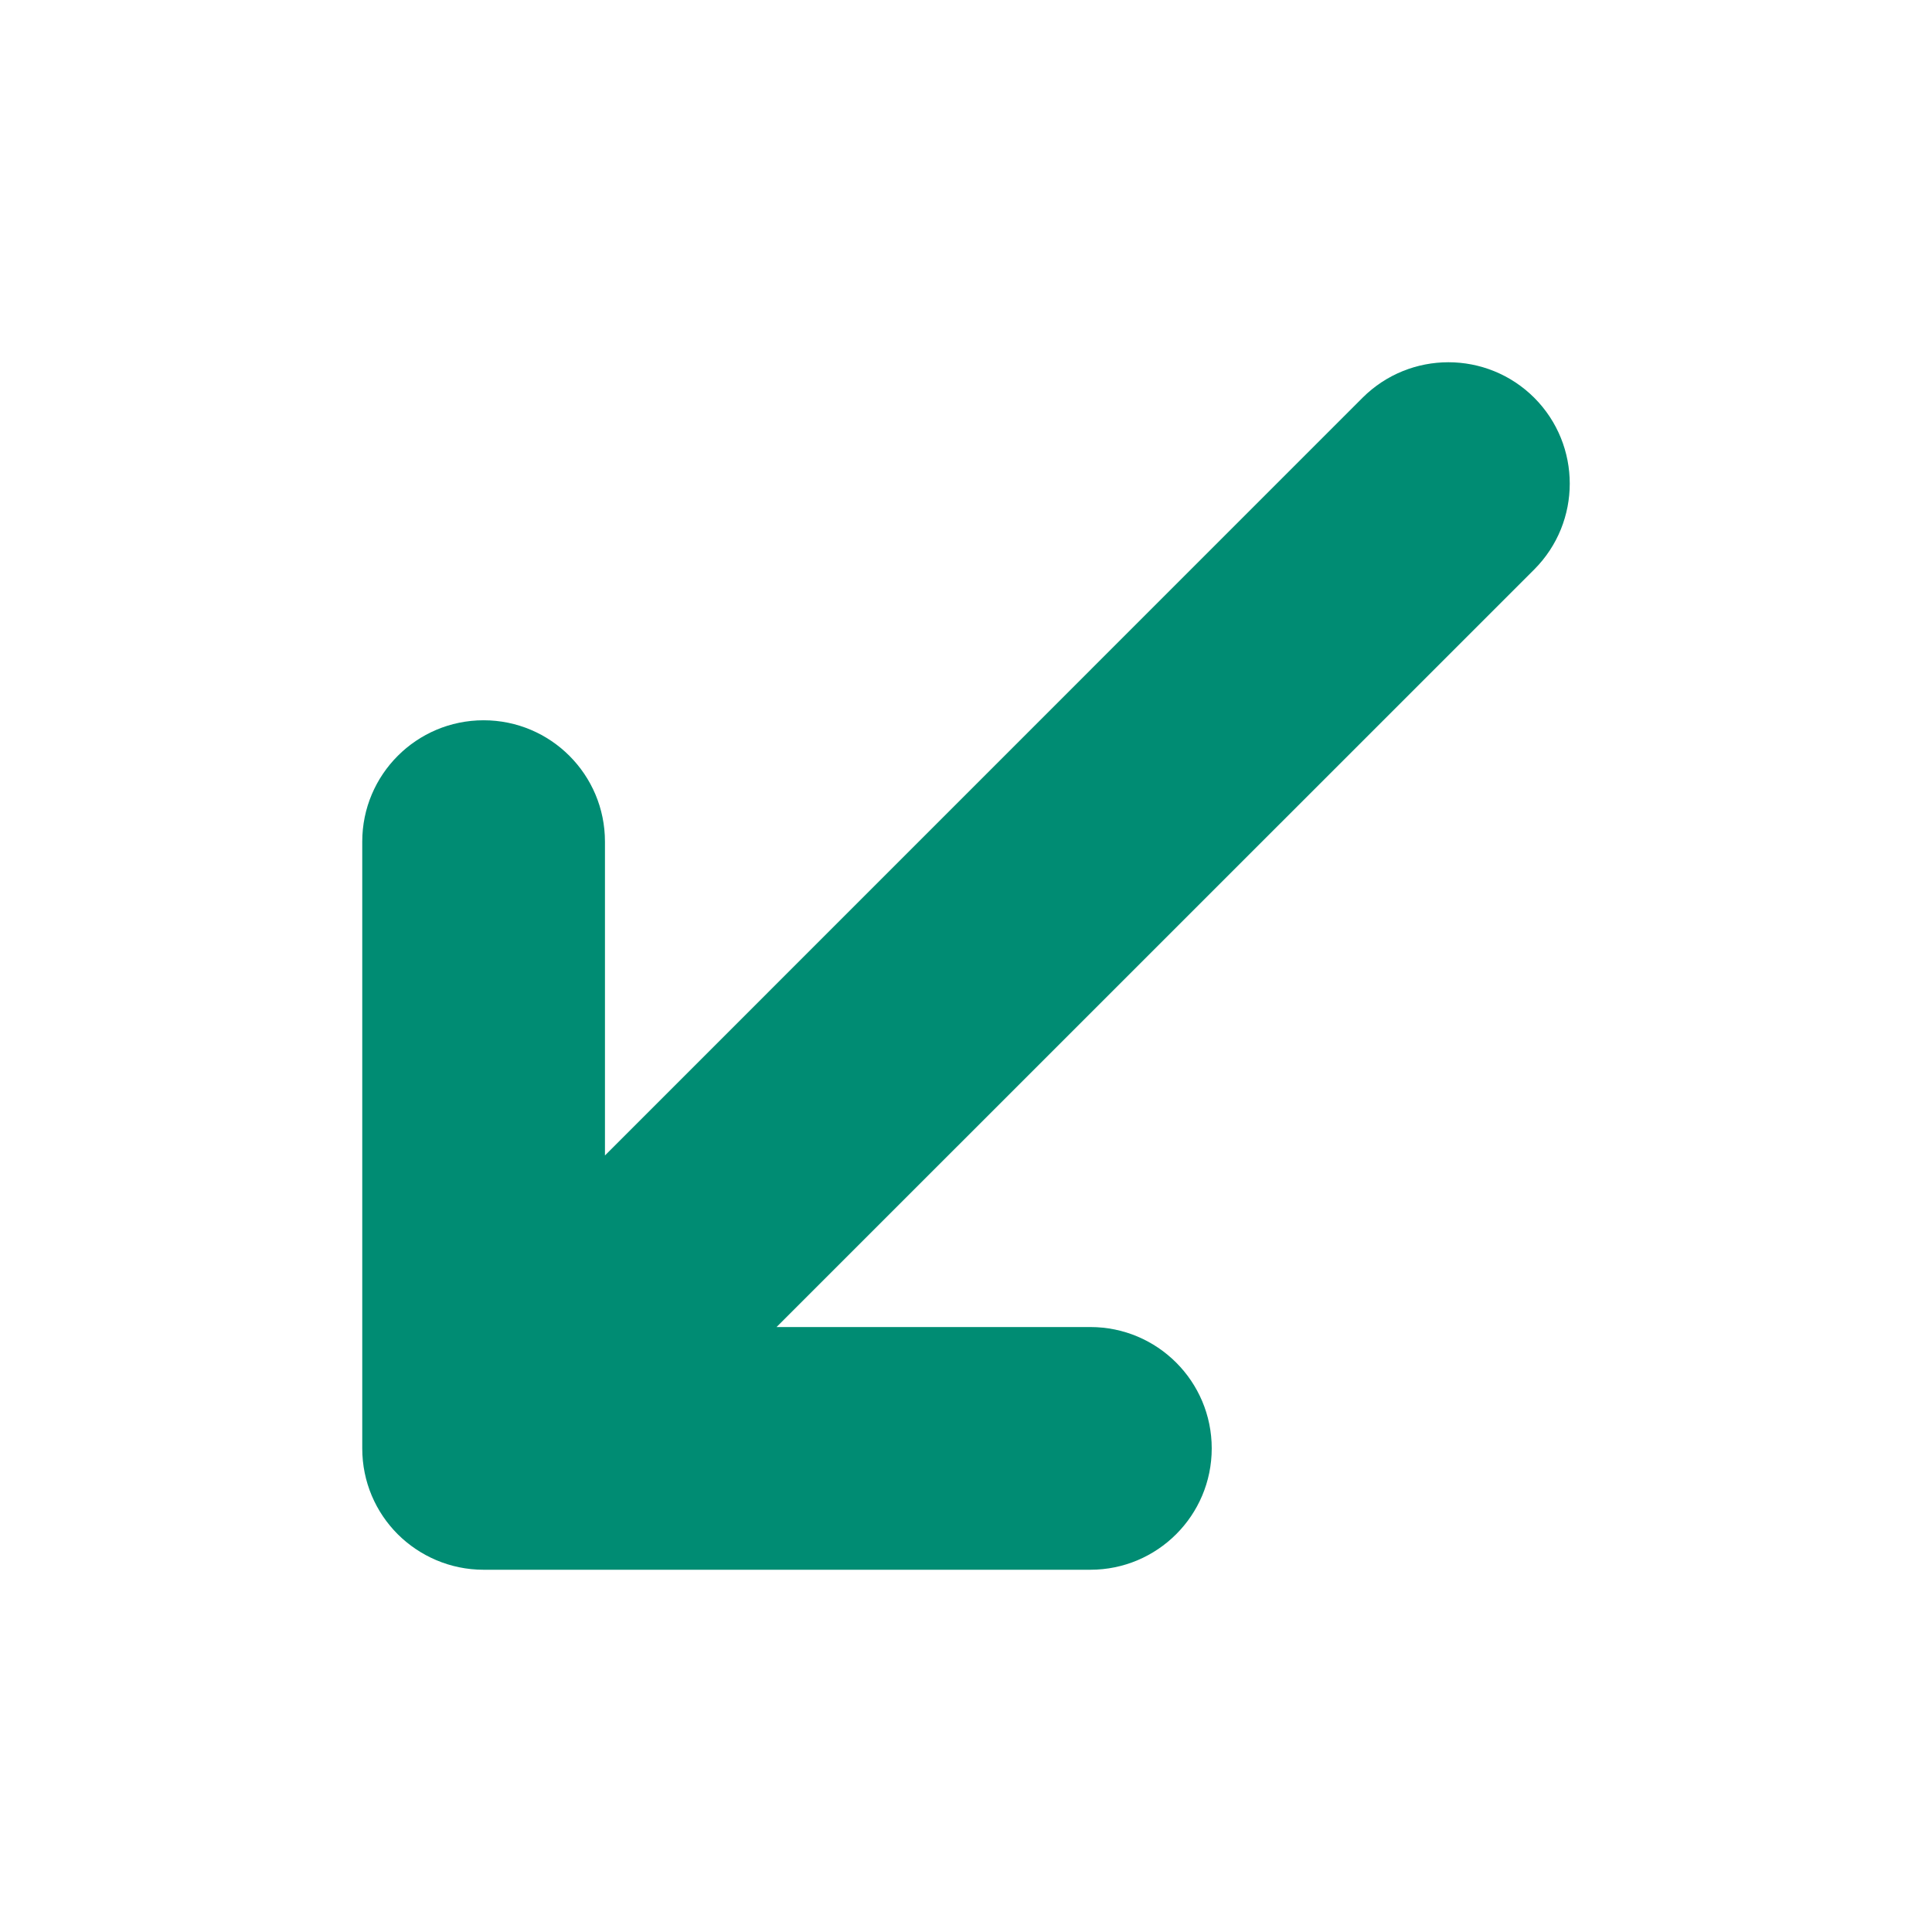
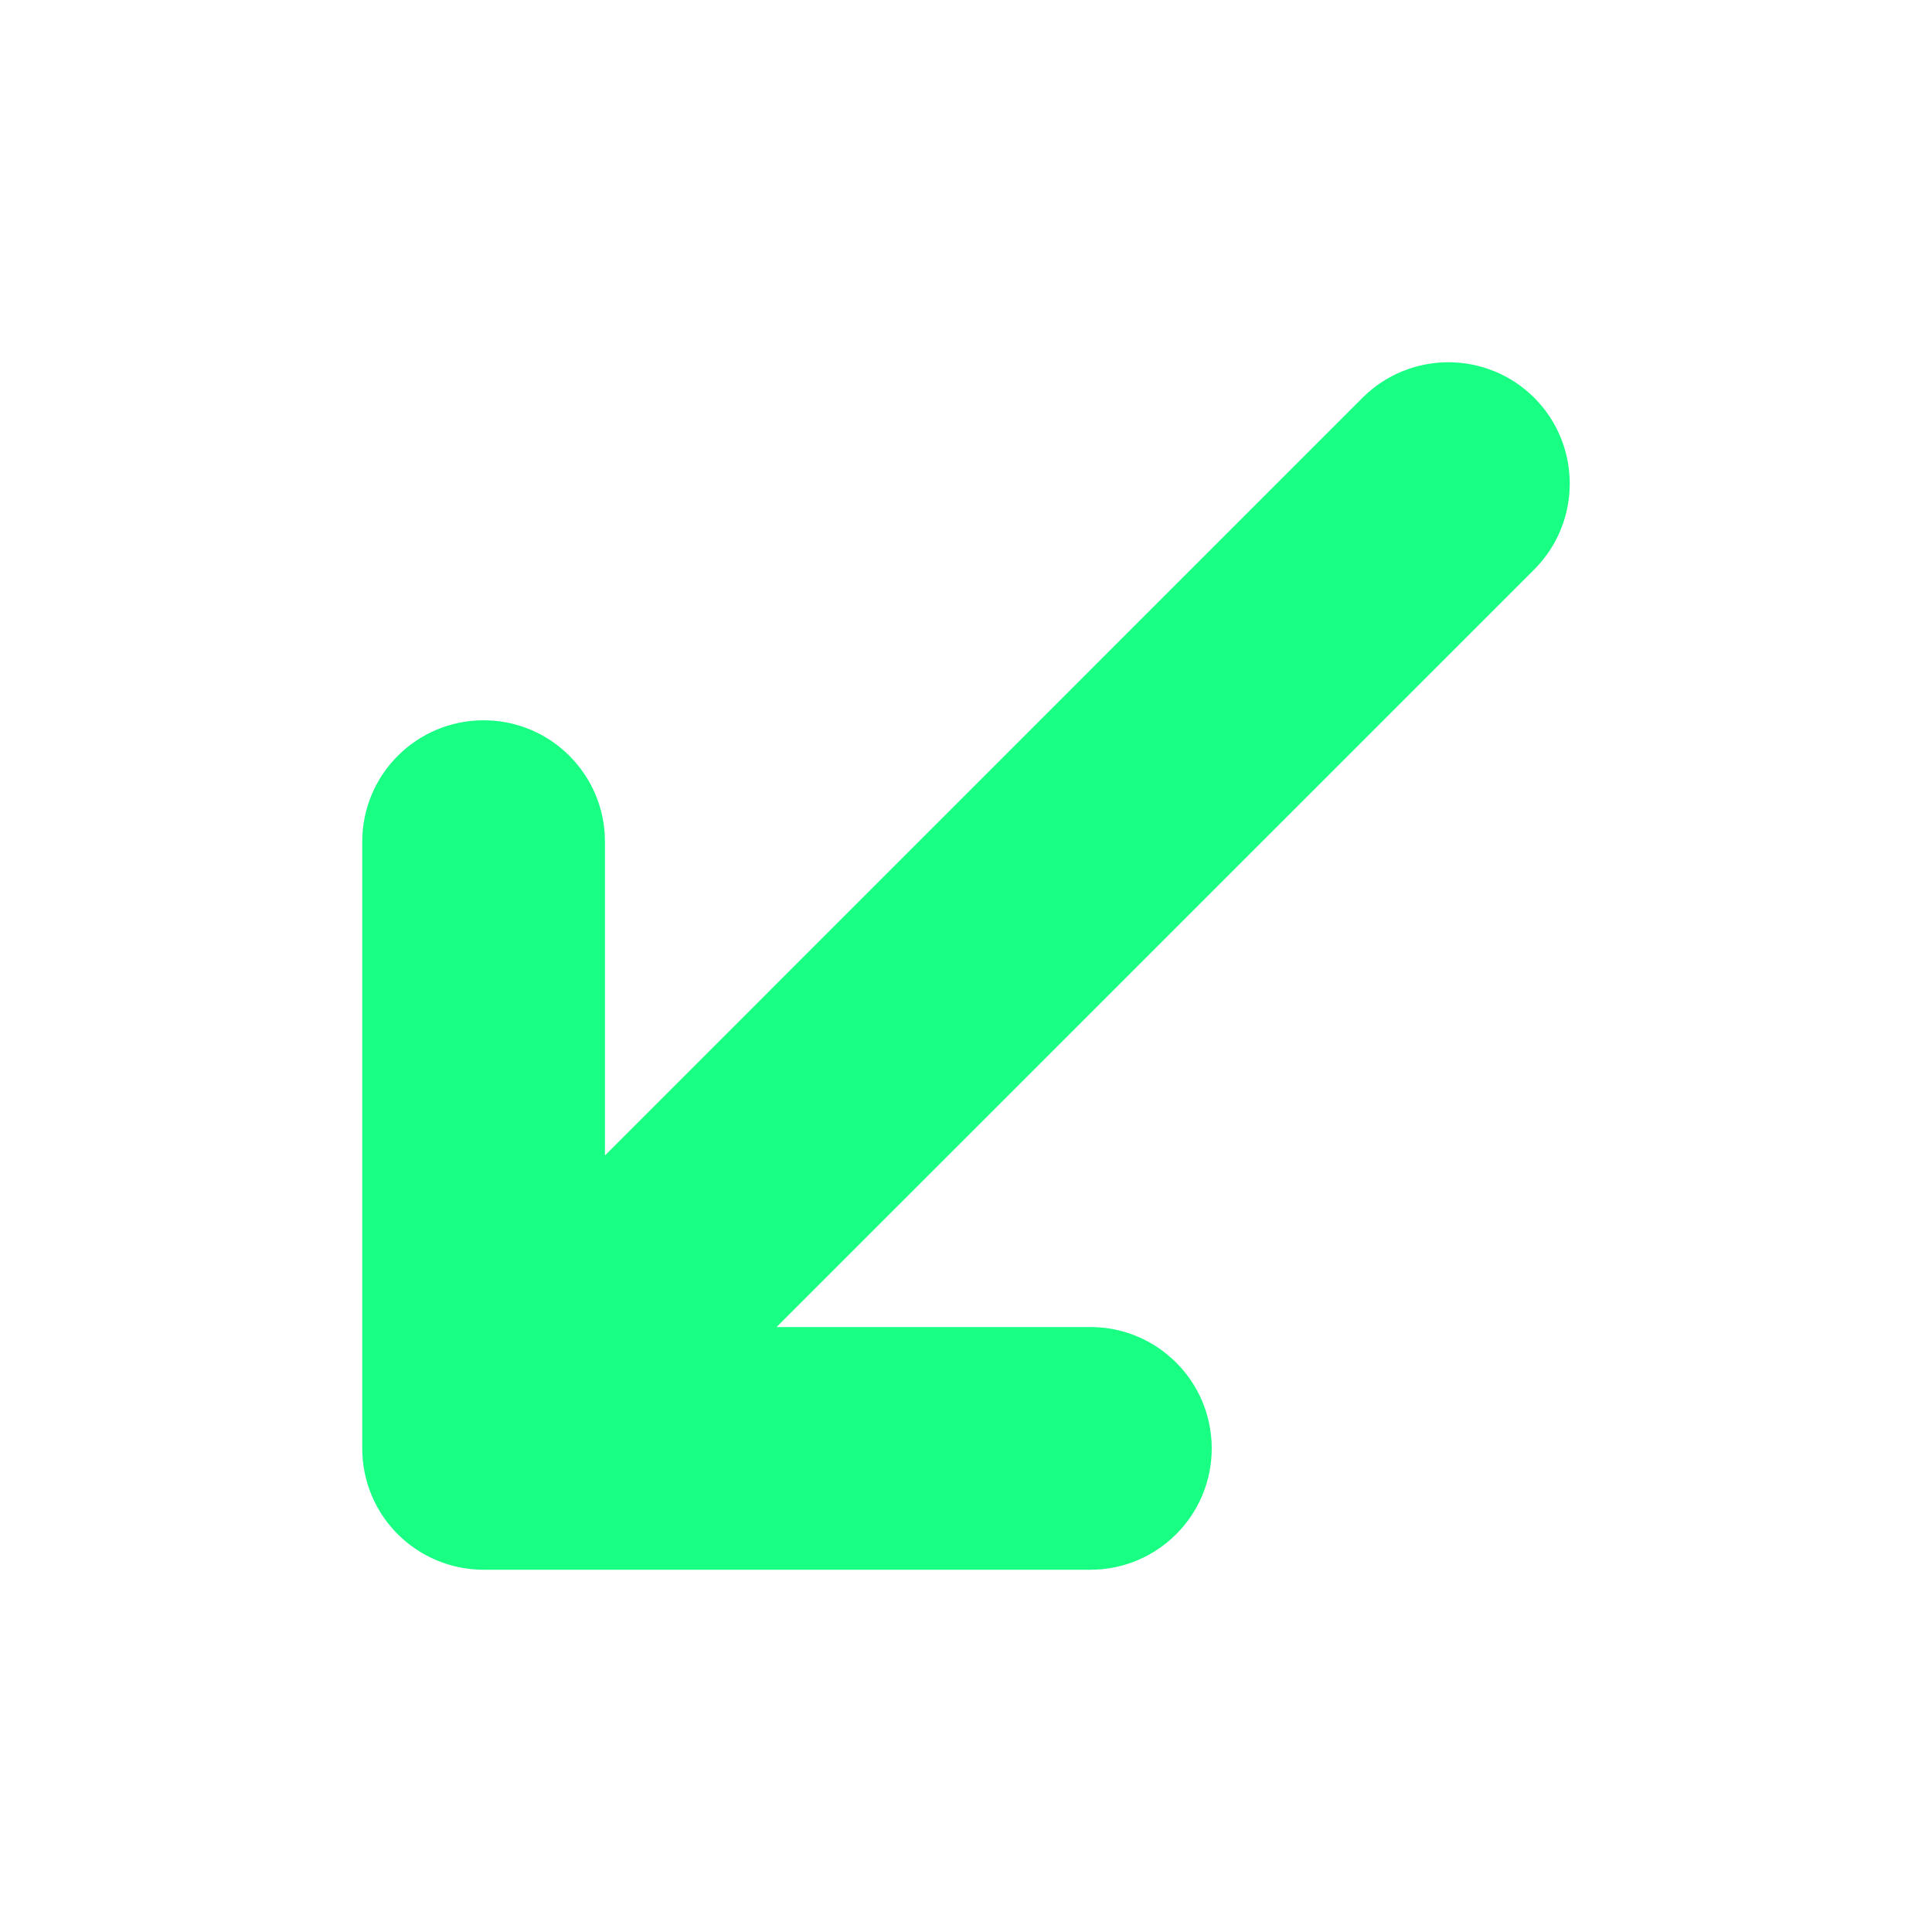
<svg xmlns="http://www.w3.org/2000/svg" width="16" height="16" viewBox="0 0 16 16" fill="none">
-   <path fill-rule="evenodd" clip-rule="evenodd" d="M6.431 10.99H9.03C9.585 10.99 10.035 11.44 10.035 11.995C10.035 12.55 9.585 13 9.03 13L4.005 13C3.728 13 3.476 12.887 3.294 12.706C3.112 12.524 3 12.273 3 11.995V6.97C3 6.415 3.45 5.965 4.005 5.965C4.56 5.965 5.01 6.415 5.01 6.97L5.01 9.569L11.284 3.294C11.677 2.902 12.313 2.902 12.706 3.294C13.098 3.687 13.098 4.323 12.706 4.716L6.431 10.99Z" fill="#008C73" />
+   <path fill-rule="evenodd" clip-rule="evenodd" d="M6.431 10.99H9.03C9.585 10.99 10.035 11.44 10.035 11.995C10.035 12.55 9.585 13 9.03 13L4.005 13C3.728 13 3.476 12.887 3.294 12.706C3.112 12.524 3 12.273 3 11.995V6.97C3 6.415 3.45 5.965 4.005 5.965C4.56 5.965 5.01 6.415 5.01 6.97L5.01 9.569L11.284 3.294C11.677 2.902 12.313 2.902 12.706 3.294C13.098 3.687 13.098 4.323 12.706 4.716L6.431 10.99Z" fill="#19ff84" />
</svg>
